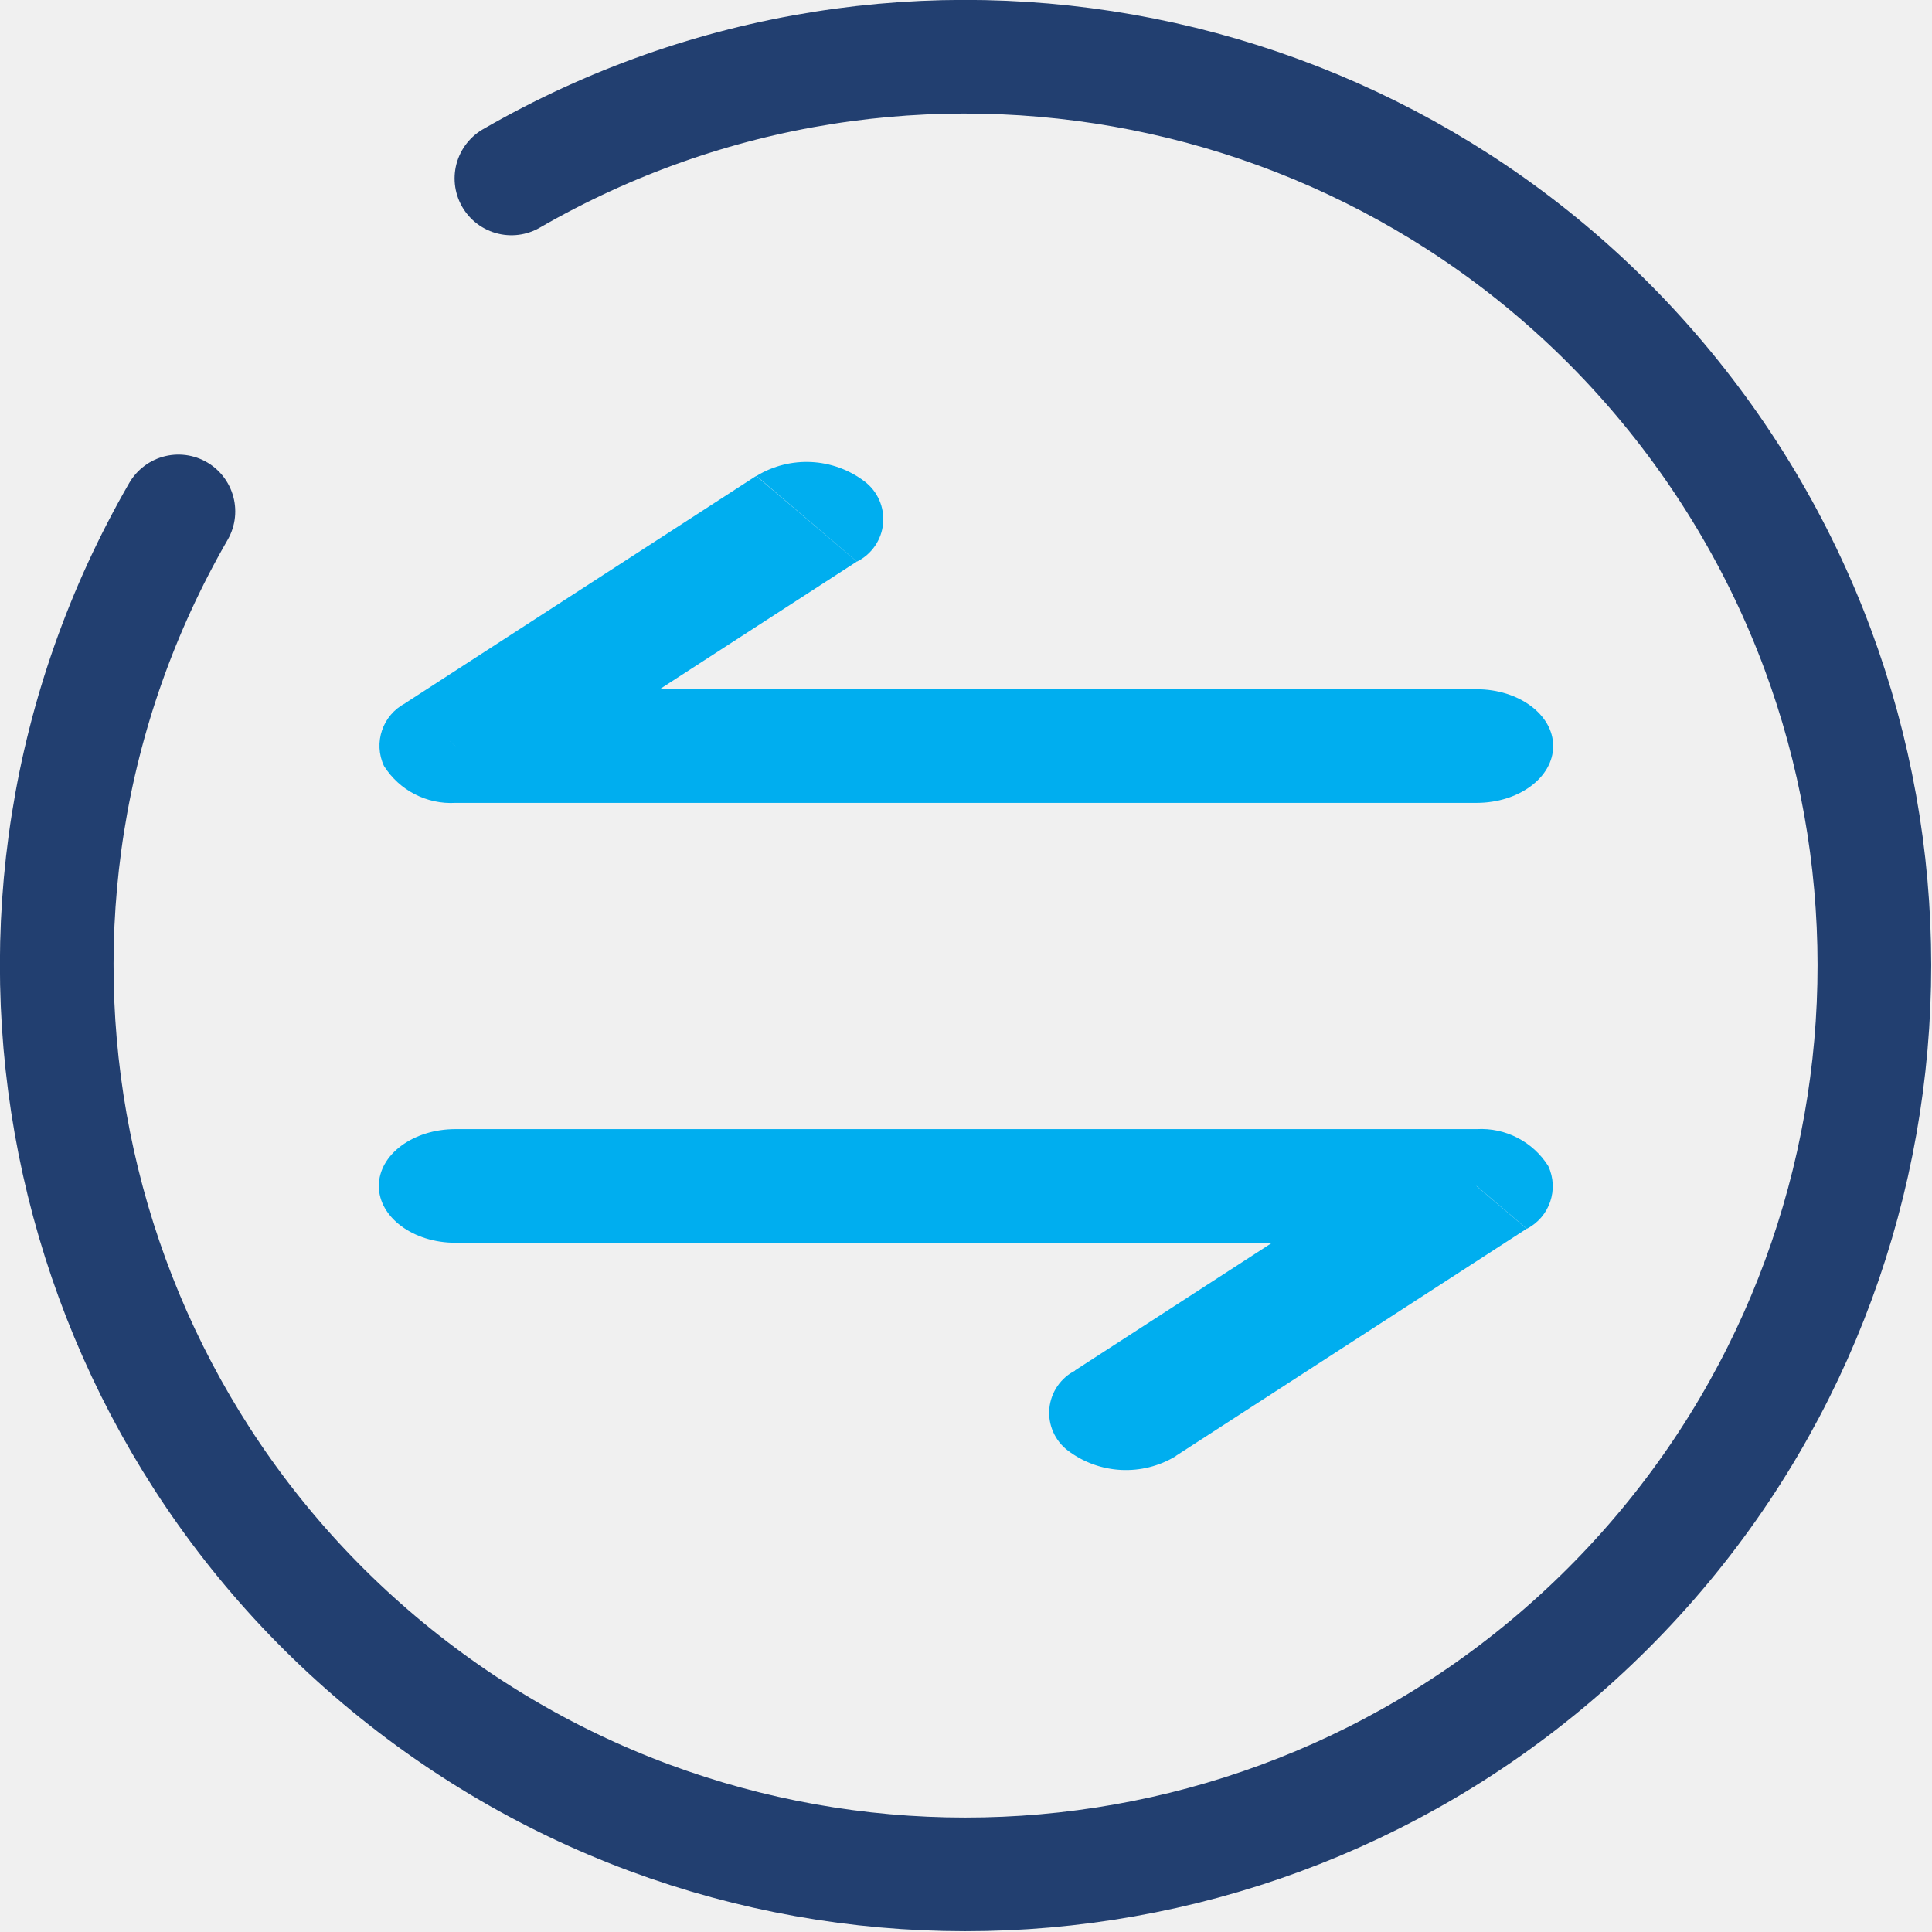
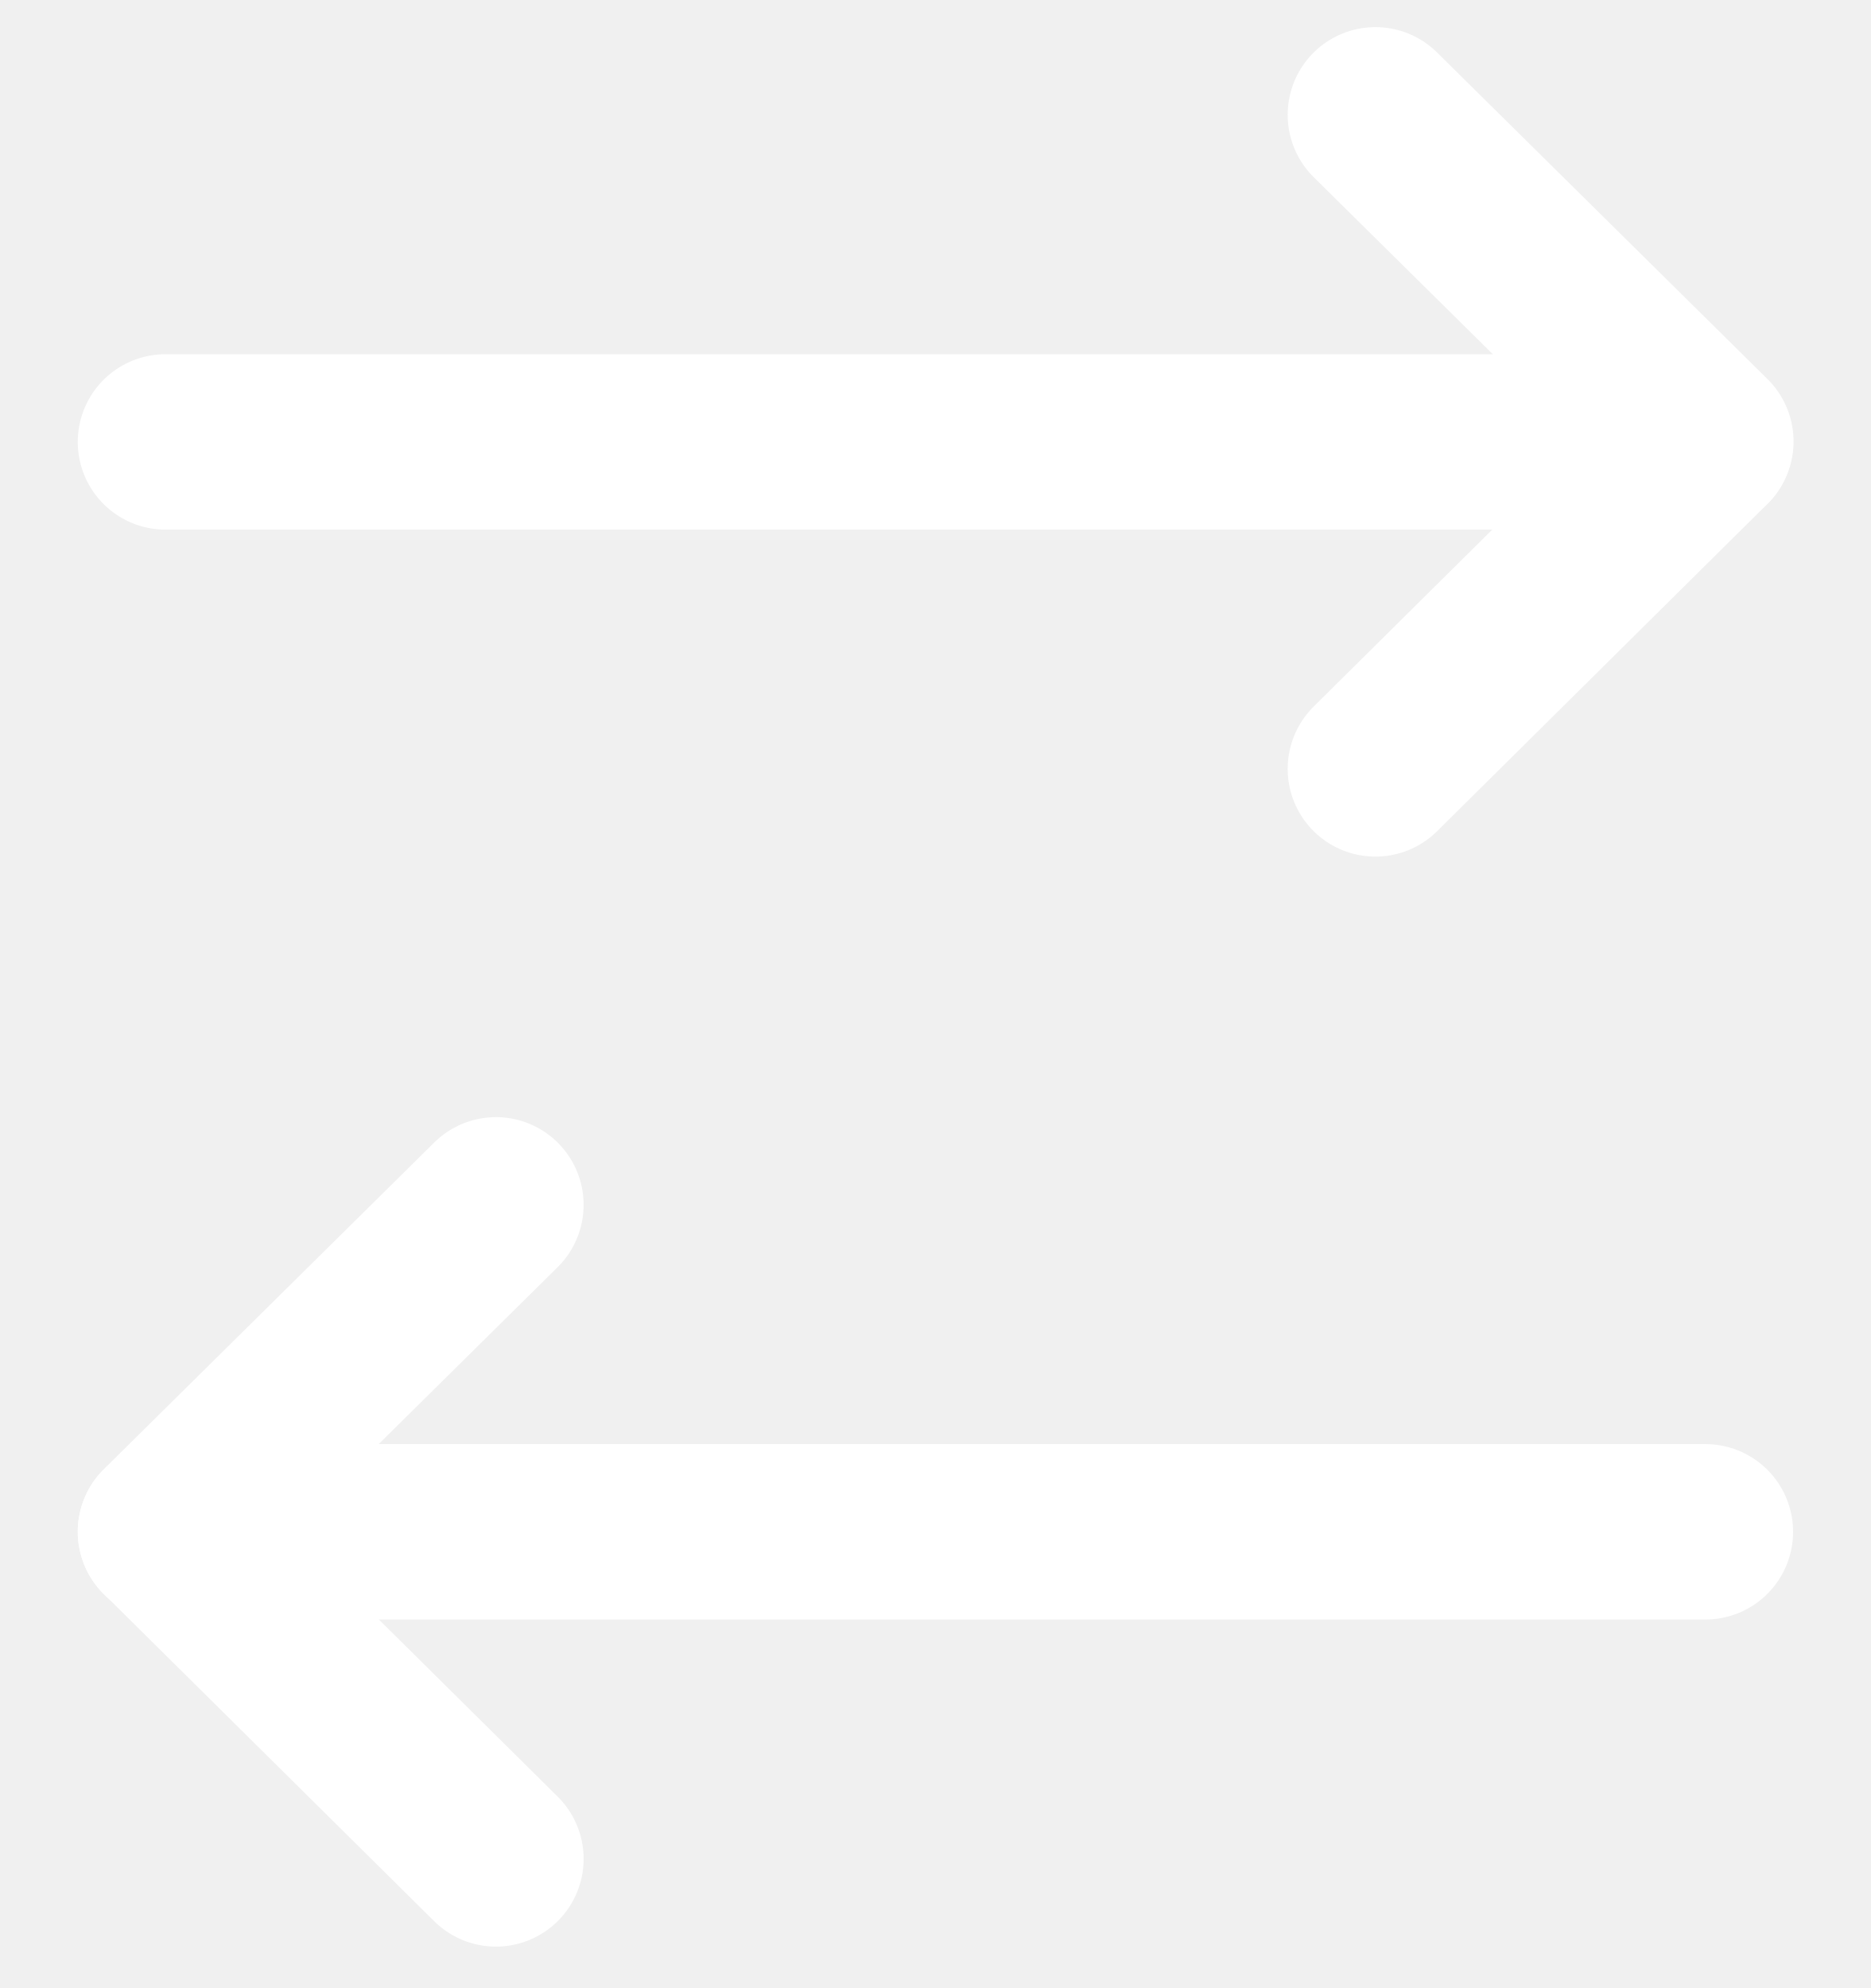
- <svg xmlns="http://www.w3.org/2000/svg" width="25.5" height="25.5" viewBox="0 0 25.5 25.5">
-   <g id="Group_50993" data-name="Group 50993" transform="translate(-4.25 -4.25)">
-     <g id="Group_51477" data-name="Group 51477">
-       <path id="Path_48259" data-name="Path 48259" d="M23.739,13.75c.558,0,1.011-.336,1.011-.75s-.453-.75-1.011-.75ZM10.261,13,9.6,12.435a.631.631,0,0,0-.282.828,1.047,1.047,0,0,0,.947.487Zm5.3-2.435a.625.625,0,0,0,.1-1.058,1.269,1.269,0,0,0-1.426-.072Zm8.18,1.685H10.261v1.5H23.739ZM10.926,13.565l4.633-3-1.329-1.13-4.633,3Z" transform="translate(0 1.097)" fill="#00aeef" />
-       <path id="Path_48260" data-name="Path 48260" d="M10.261,17.75c-.558,0-1.011-.336-1.011-.75s.453-.75,1.011-.75ZM23.739,17v-.75a1.047,1.047,0,0,1,.946.487.631.631,0,0,1-.282.828Zm-3.968,3.565a1.27,1.27,0,0,1-1.426-.072.625.625,0,0,1,.1-1.058Zm-9.51-4.315H23.739v1.5H10.261ZM24.4,17.565l-4.633,3-1.329-1.13,4.633-3Z" transform="translate(0 2.903)" fill="#00aeef" />
-     </g>
-     <path id="Path_48261" data-name="Path 48261" d="M11,6.605A11.995,11.995,0,1,1,6.605,11" fill="none" stroke="#223f70" stroke-linecap="round" stroke-width="1.5" />
-   </g>
+ <svg xmlns="http://www.w3.org/2000/svg" width="16" height="17" viewBox="0 0 16 17" fill="none">
+   <path d="M4.241 10.303L1.415 13.097L4.241 15.896" stroke="white" stroke-width="1.5" stroke-linecap="round" stroke-linejoin="round" />
+   <path d="M14.584 13.099L1.415 13.099" stroke="white" stroke-width="1.5" stroke-linecap="round" stroke-linejoin="round" />
+   <path d="M11.762 6.575L14.588 3.775L11.762 0.982" stroke="white" stroke-width="1.5" stroke-linecap="round" stroke-linejoin="round" />
+   <path d="M1.415 3.779L14.584 3.779" stroke="white" stroke-width="1.5" stroke-linecap="round" stroke-linejoin="round" />
</svg>
